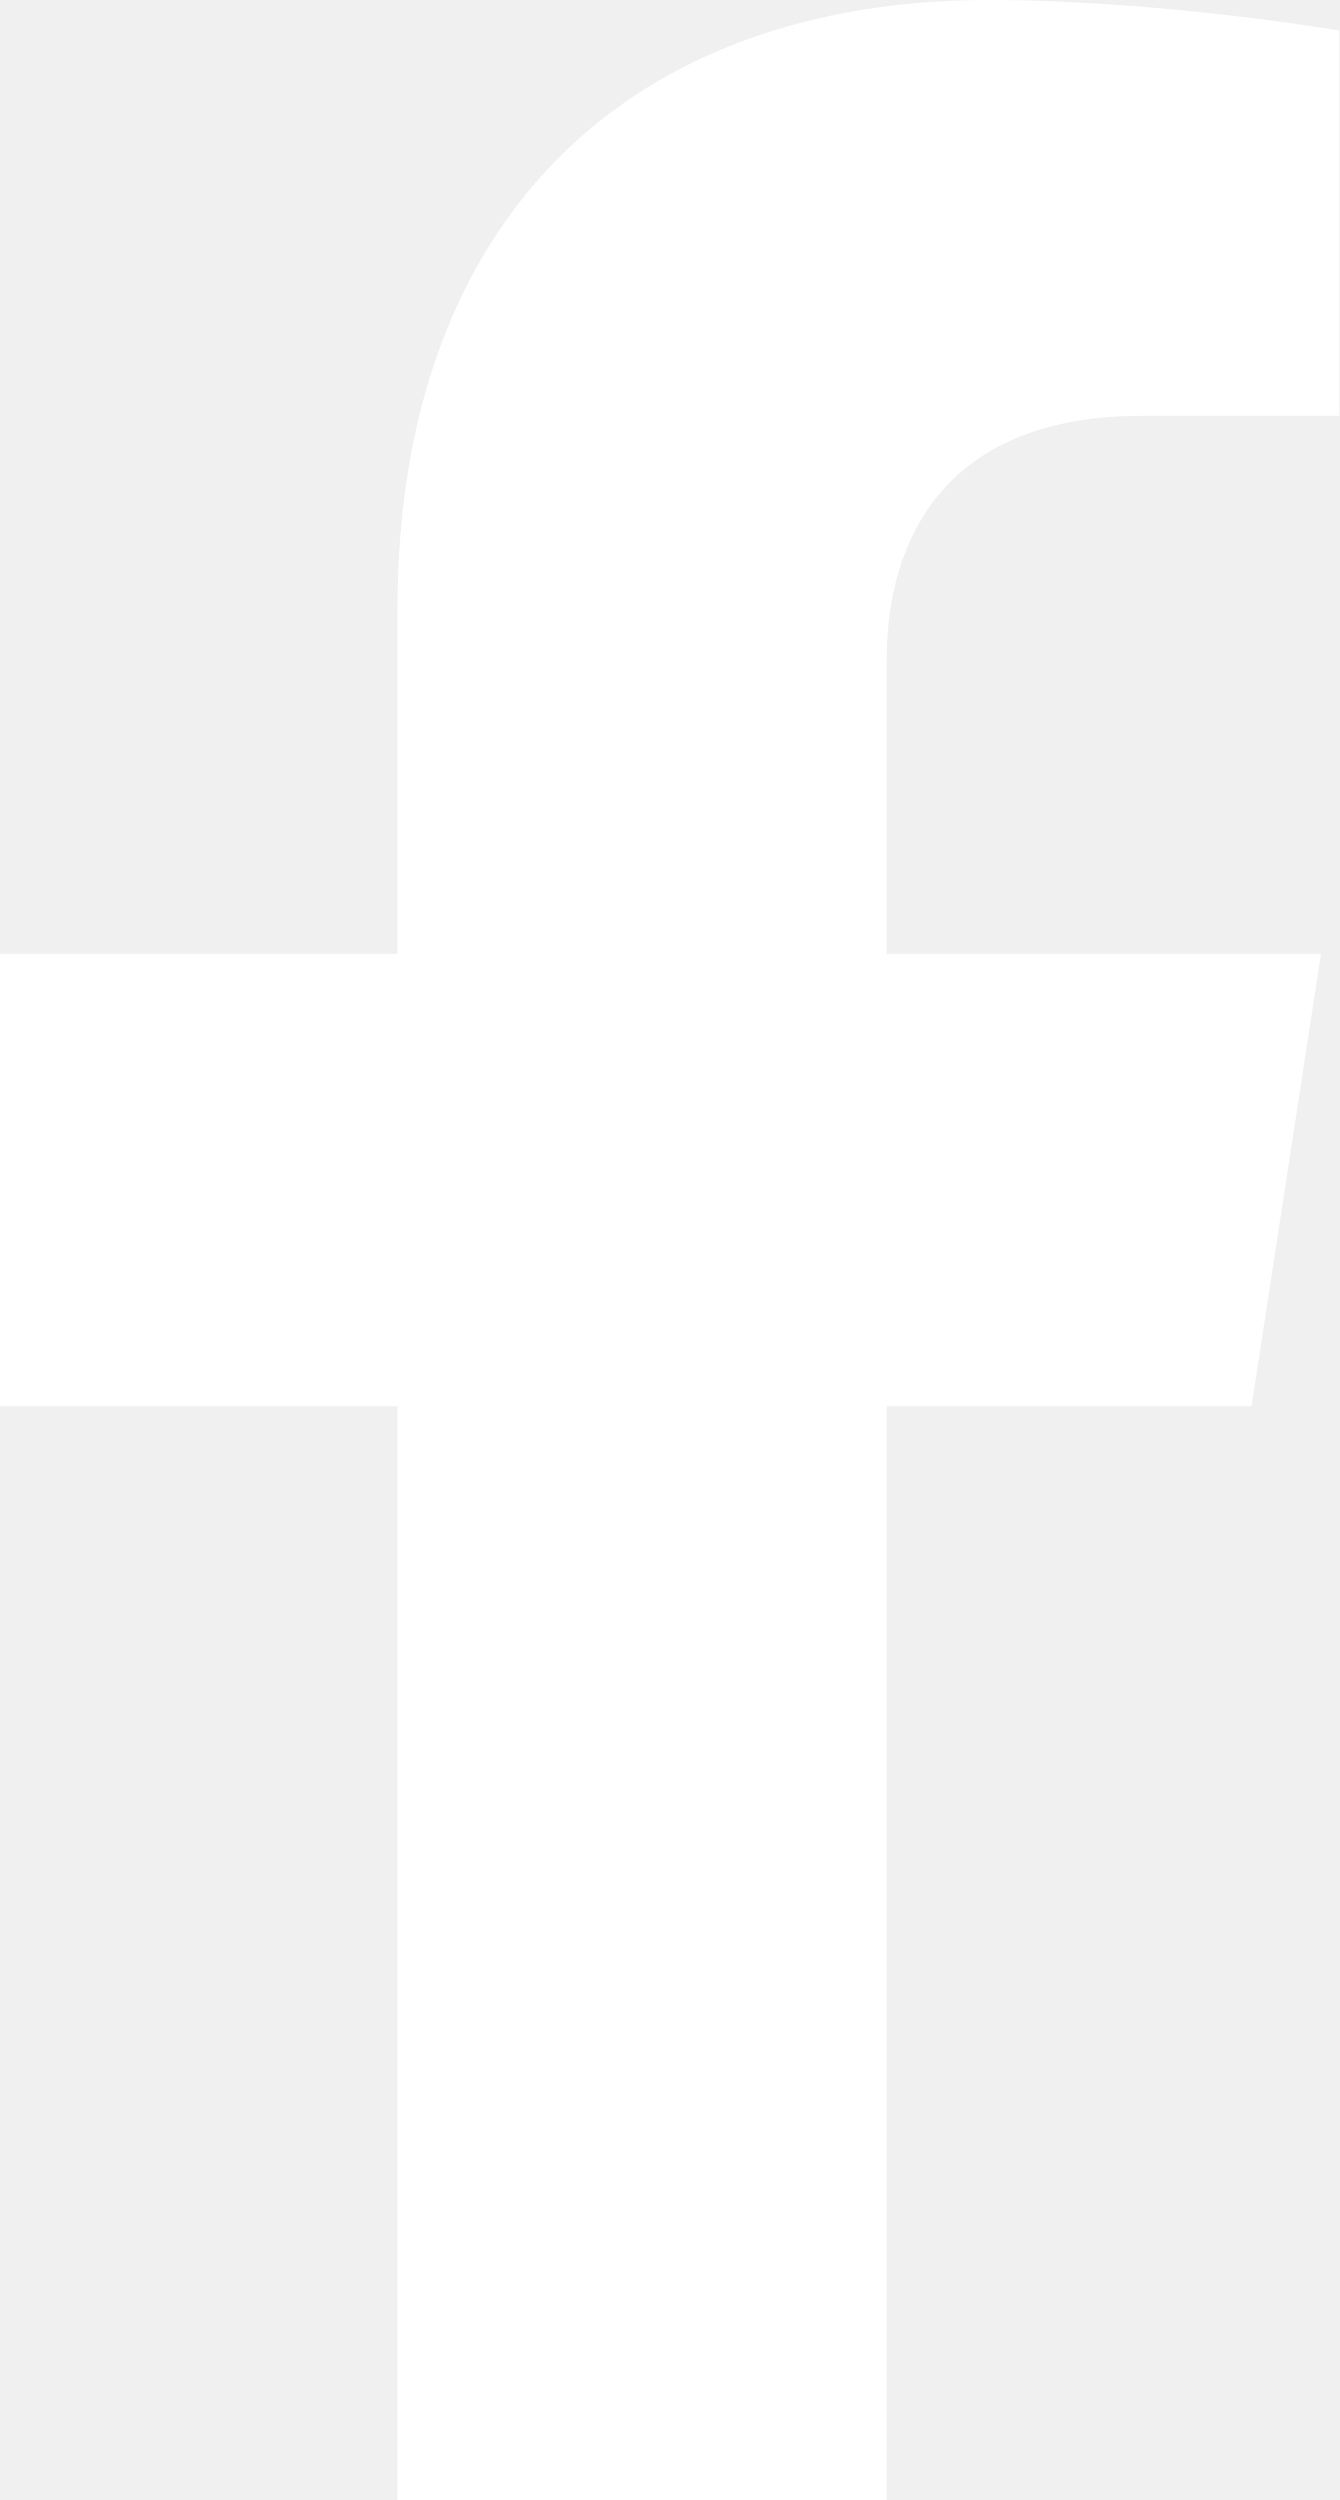
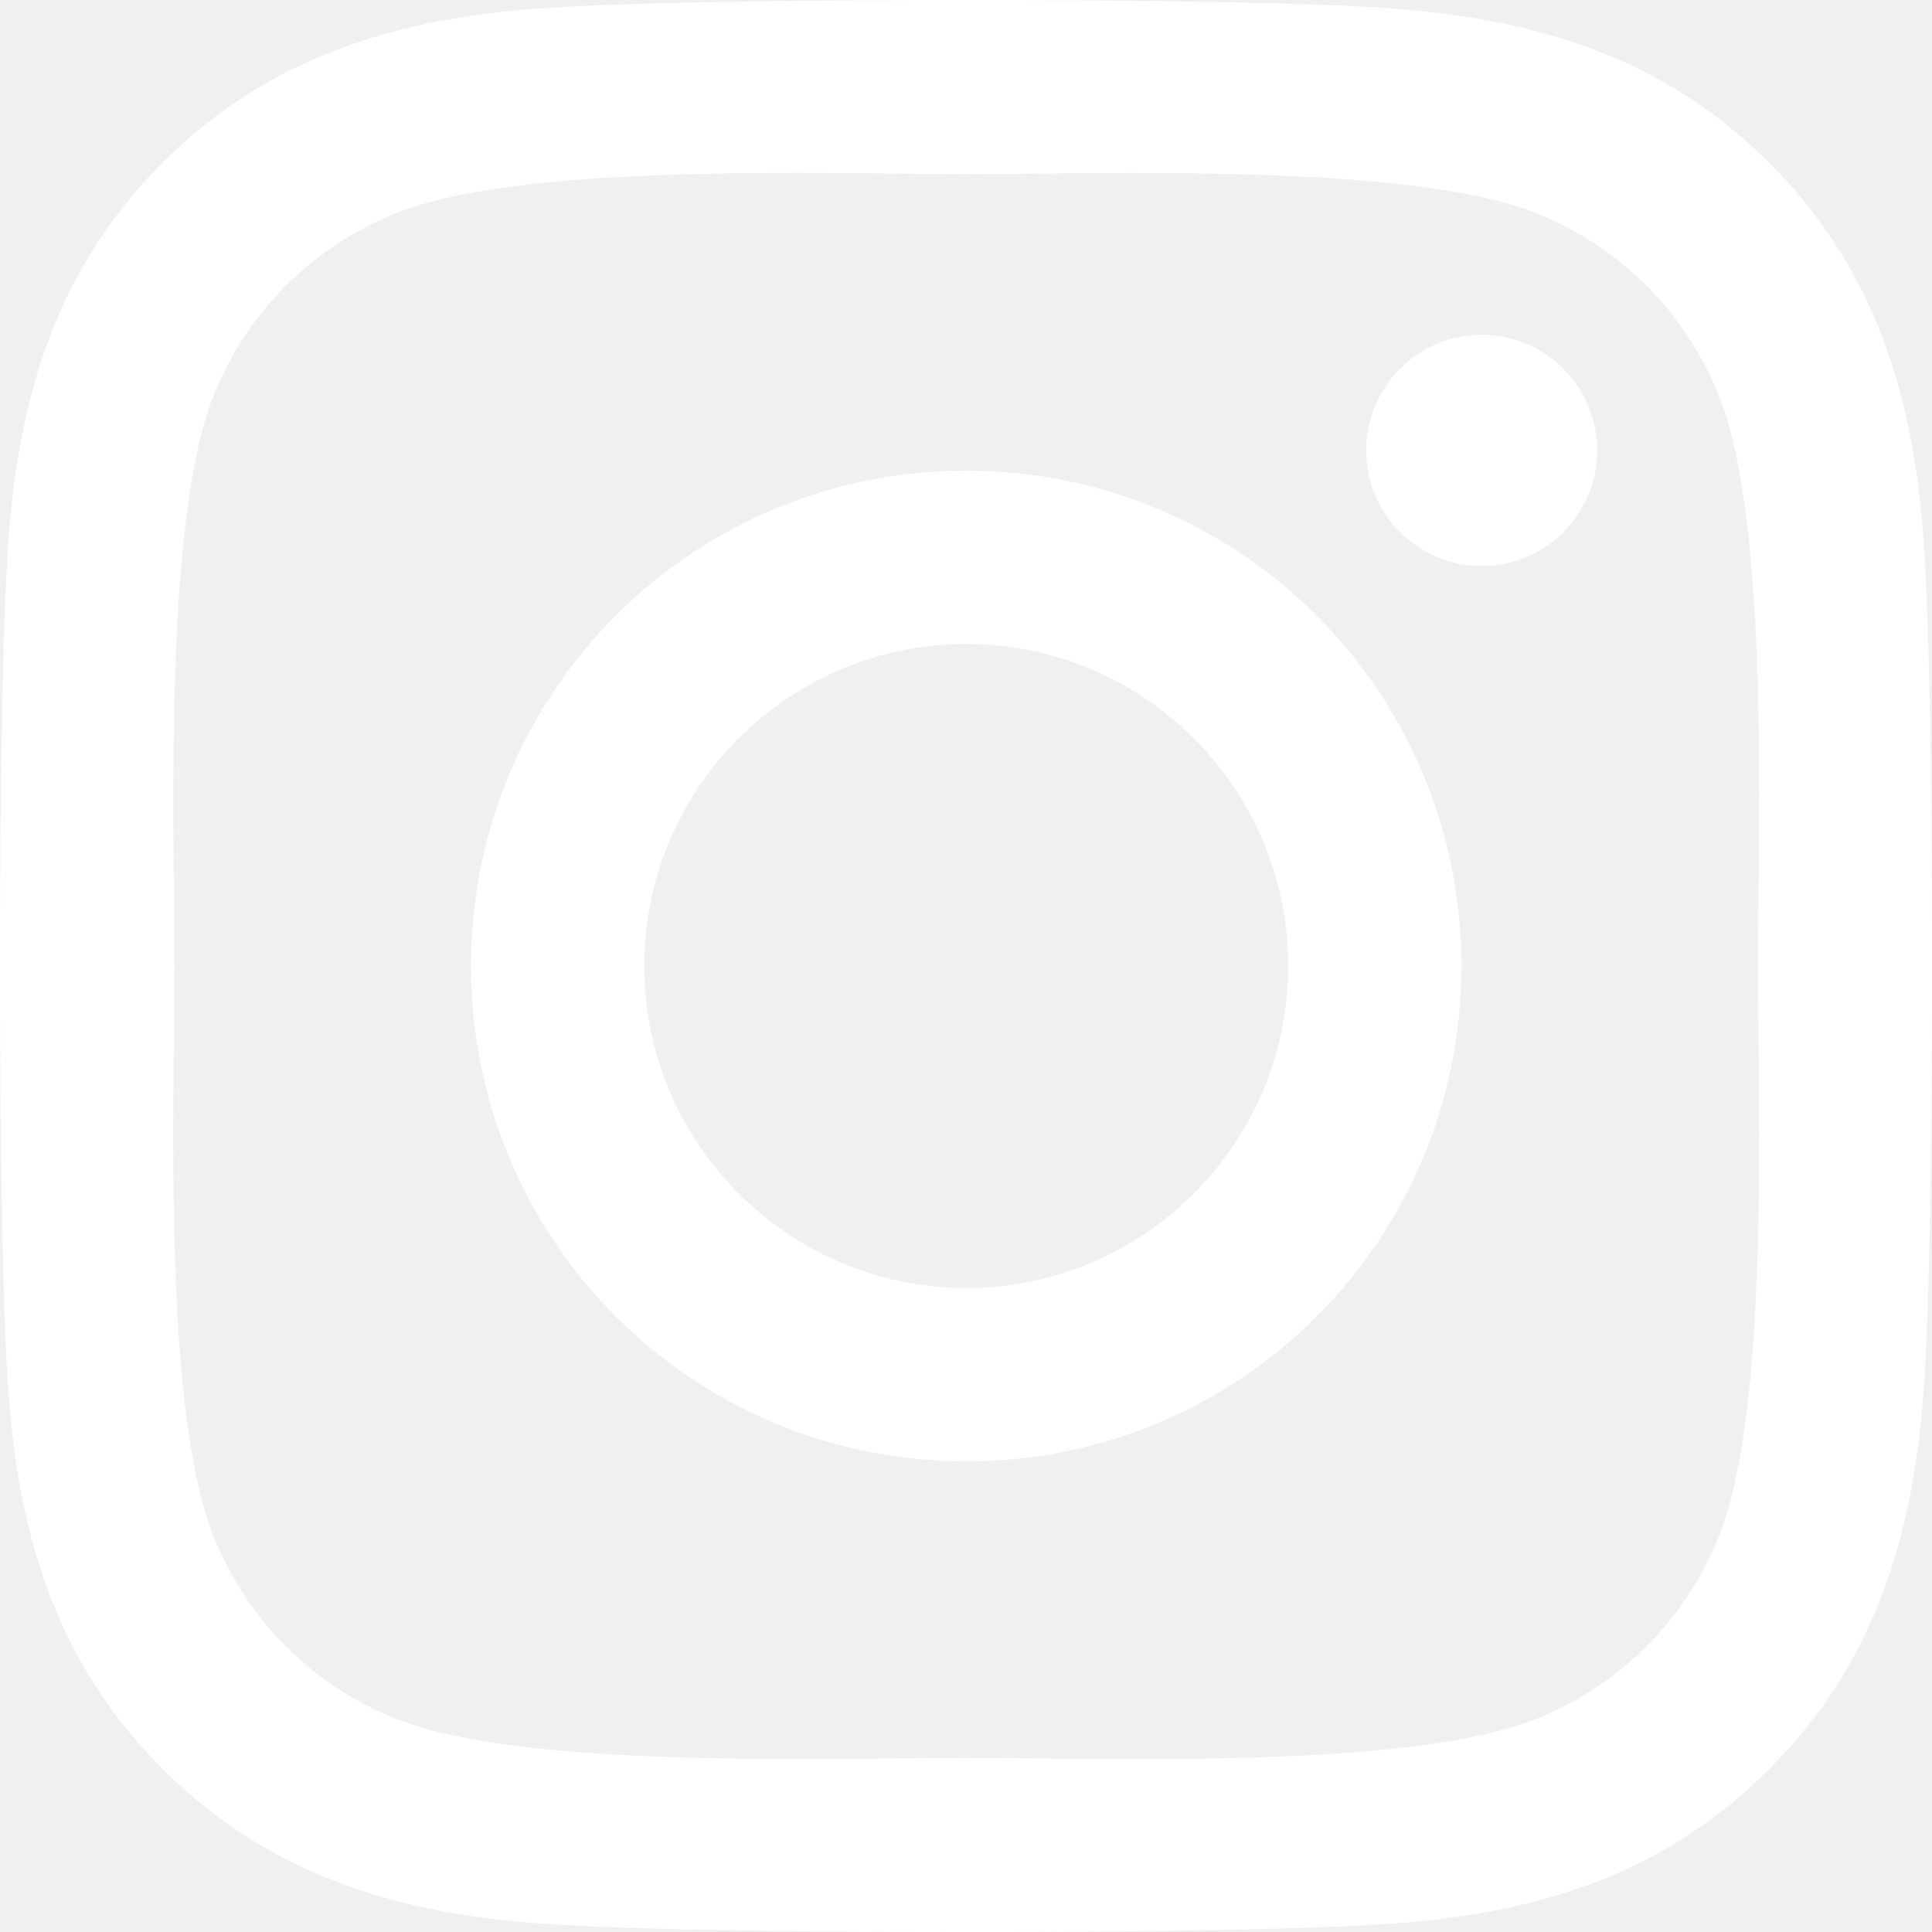
- <svg xmlns="http://www.w3.org/2000/svg" width="15" height="28" viewBox="0 0 15 28" fill="none">
-   <path d="M14.017 15.75L14.795 10.683H9.931V7.394C9.931 6.008 10.611 4.657 12.789 4.657H15V0.342C15 0.342 12.994 0 11.075 0C7.07 0 4.452 2.427 4.452 6.821V10.683H0V15.75H4.452V28H9.931V15.75H14.017Z" fill="white" />
+ <svg xmlns="http://www.w3.org/2000/svg" width="28" height="28" viewBox="0 0 28 28" fill="none">
+   <path d="M14.003 6.821C10.03 6.821 6.826 10.026 6.826 14C6.826 17.974 10.03 21.179 14.003 21.179C17.976 21.179 21.18 17.974 21.18 14C21.18 10.026 17.976 6.821 14.003 6.821ZM14.003 18.667C11.436 18.667 9.337 16.574 9.337 14C9.337 11.426 11.43 9.333 14.003 9.333C16.577 9.333 18.669 11.426 18.669 14C18.669 16.574 16.57 18.667 14.003 18.667ZM23.148 6.527C23.148 7.458 22.398 8.202 21.474 8.202C20.543 8.202 19.8 7.452 19.8 6.527C19.8 5.603 20.549 4.853 21.474 4.853C22.398 4.853 23.148 5.603 23.148 6.527ZM27.902 8.227C27.795 5.984 27.283 3.997 25.64 2.36C24.004 0.723 22.017 0.211 19.775 0.098C17.464 -0.033 10.536 -0.033 8.225 0.098C5.989 0.205 4.002 0.717 2.36 2.354C0.717 3.991 0.211 5.978 0.098 8.221C-0.033 10.532 -0.033 17.461 0.098 19.773C0.205 22.016 0.717 24.003 2.36 25.64C4.002 27.277 5.983 27.789 8.225 27.902C10.536 28.033 17.464 28.033 19.775 27.902C22.017 27.795 24.004 27.283 25.64 25.64C27.277 24.003 27.789 22.016 27.902 19.773C28.033 17.461 28.033 10.539 27.902 8.227ZM24.916 22.253C24.429 23.478 23.485 24.422 22.255 24.915C20.412 25.646 16.04 25.477 14.003 25.477C11.967 25.477 7.588 25.64 5.751 24.915C4.527 24.428 3.584 23.484 3.09 22.253C2.36 20.41 2.528 16.037 2.528 14C2.528 11.963 2.366 7.583 3.09 5.747C3.578 4.522 4.521 3.578 5.751 3.085C7.594 2.354 11.967 2.523 14.003 2.523C16.04 2.523 20.418 2.36 22.255 3.085C23.479 3.572 24.422 4.516 24.916 5.747C25.647 7.59 25.478 11.963 25.478 14C25.478 16.037 25.647 20.417 24.916 22.253Z" fill="white" />
</svg>
